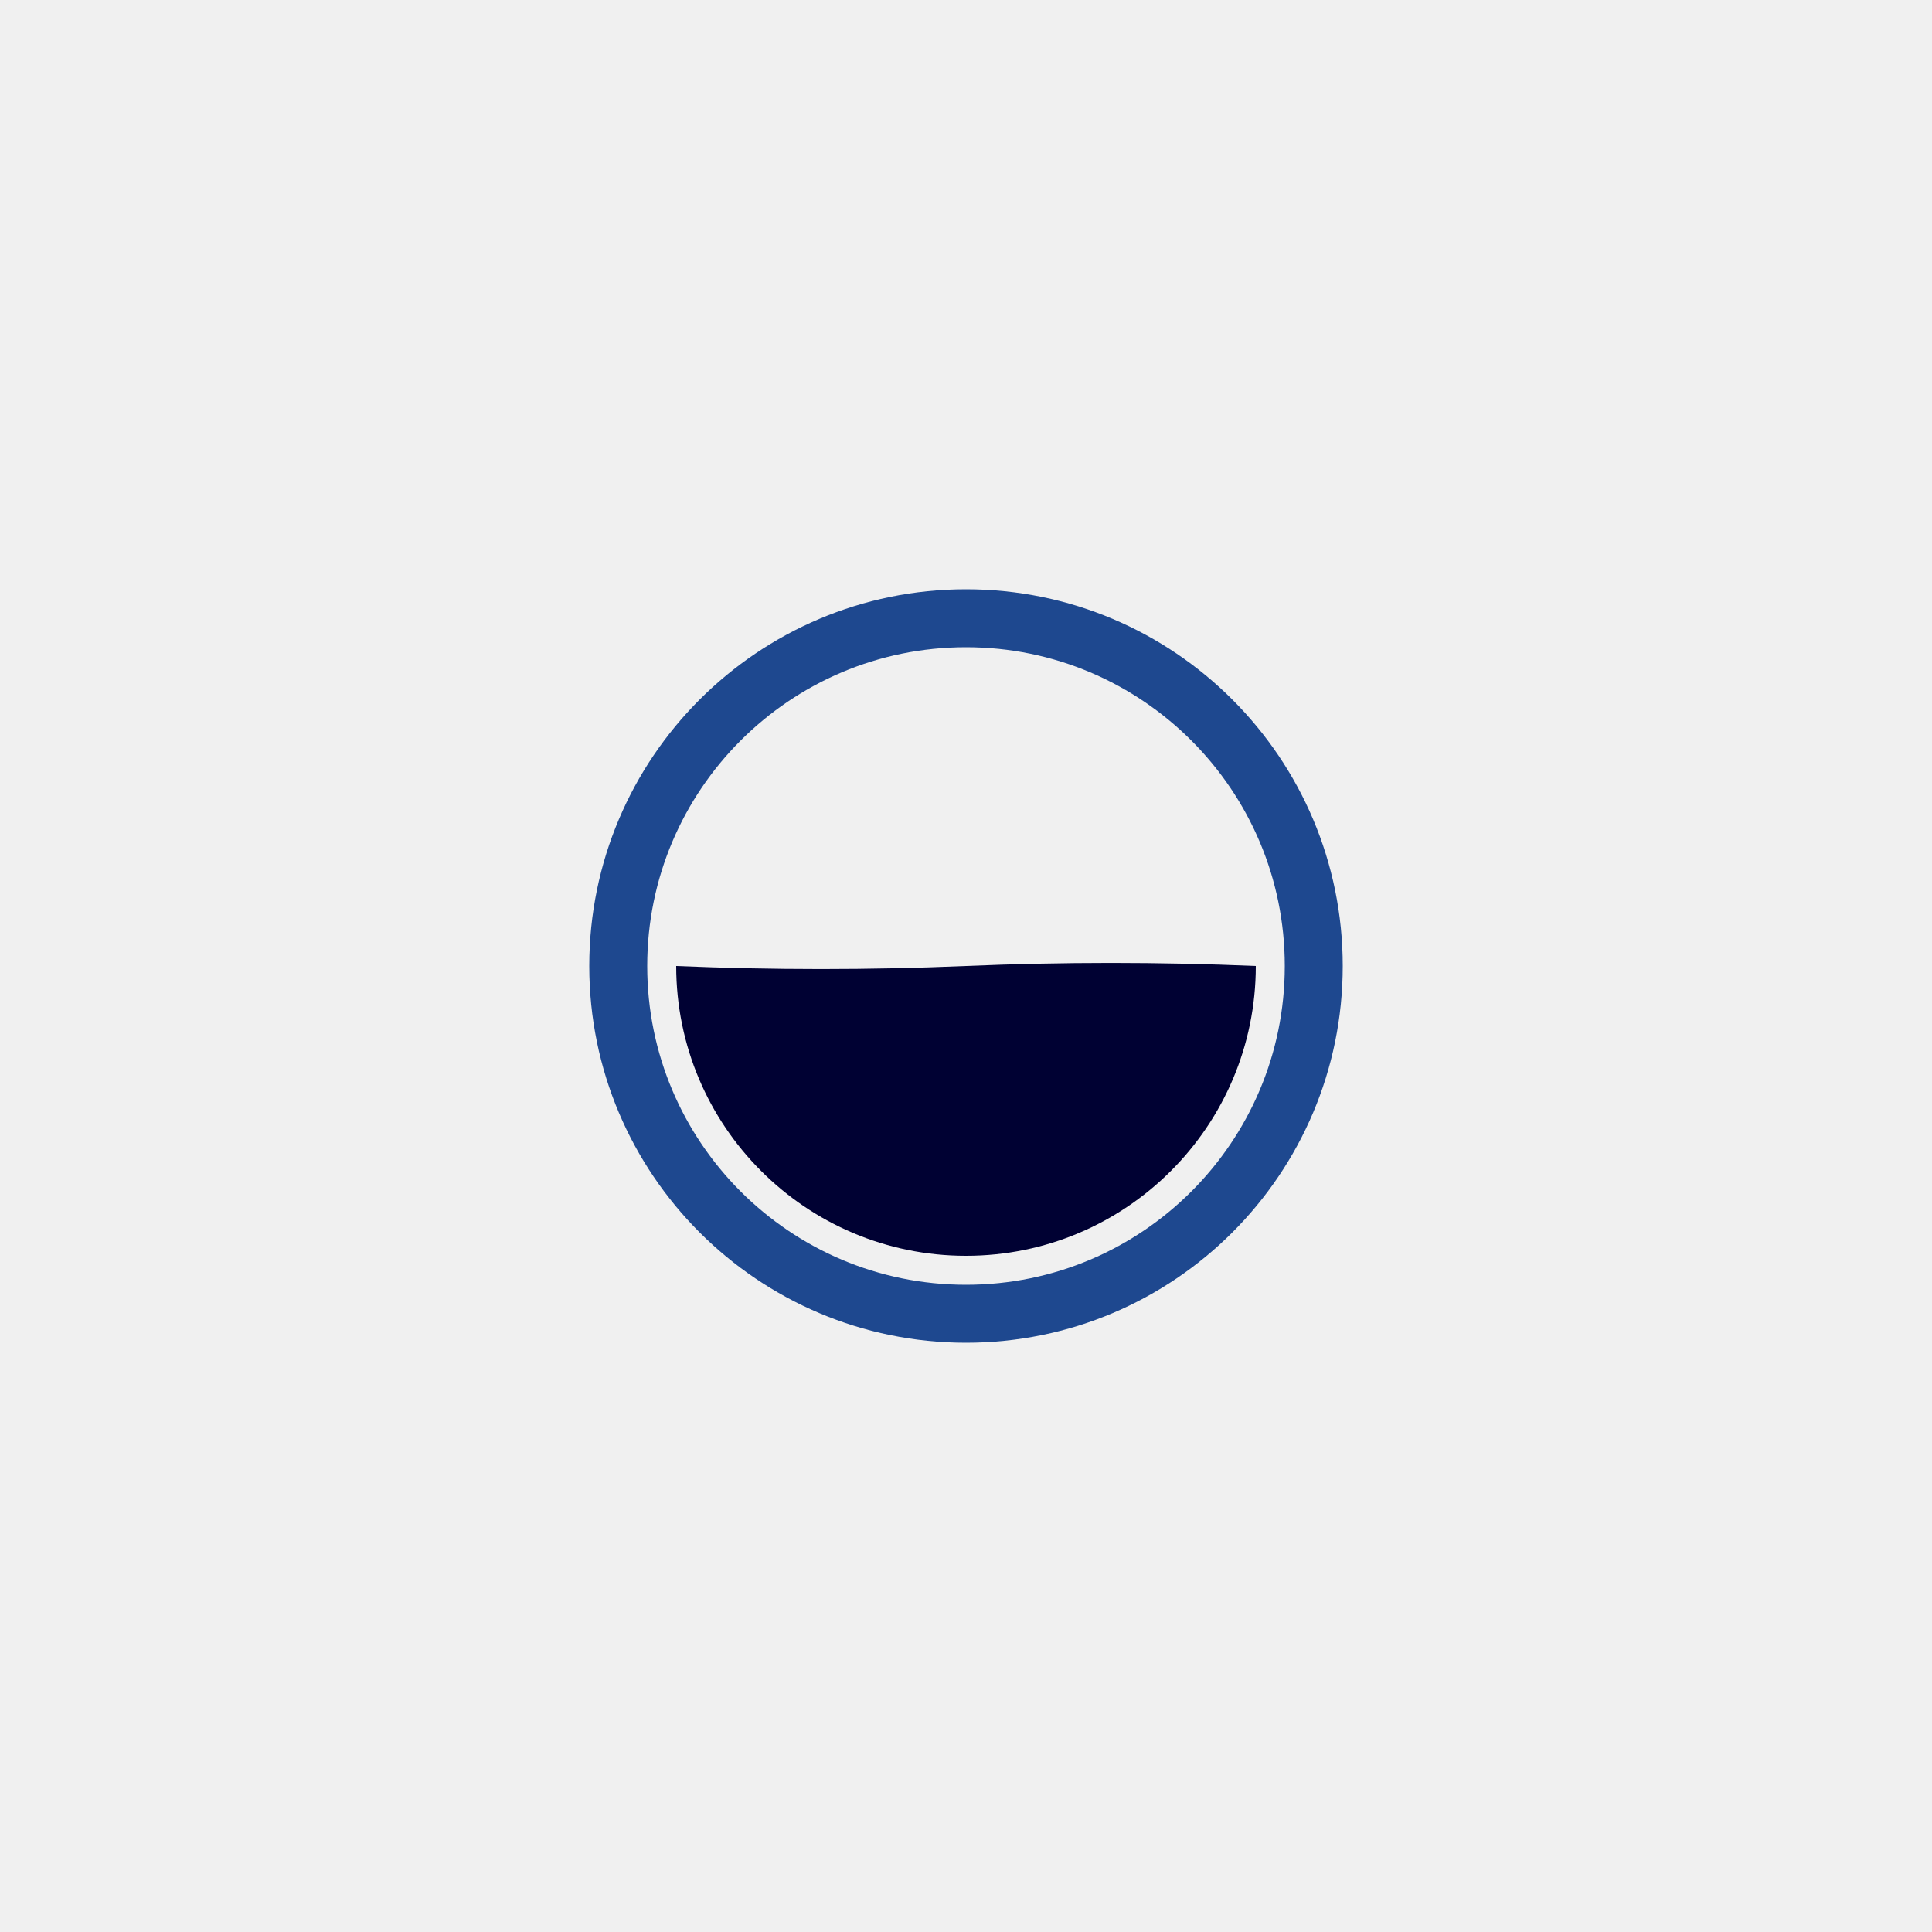
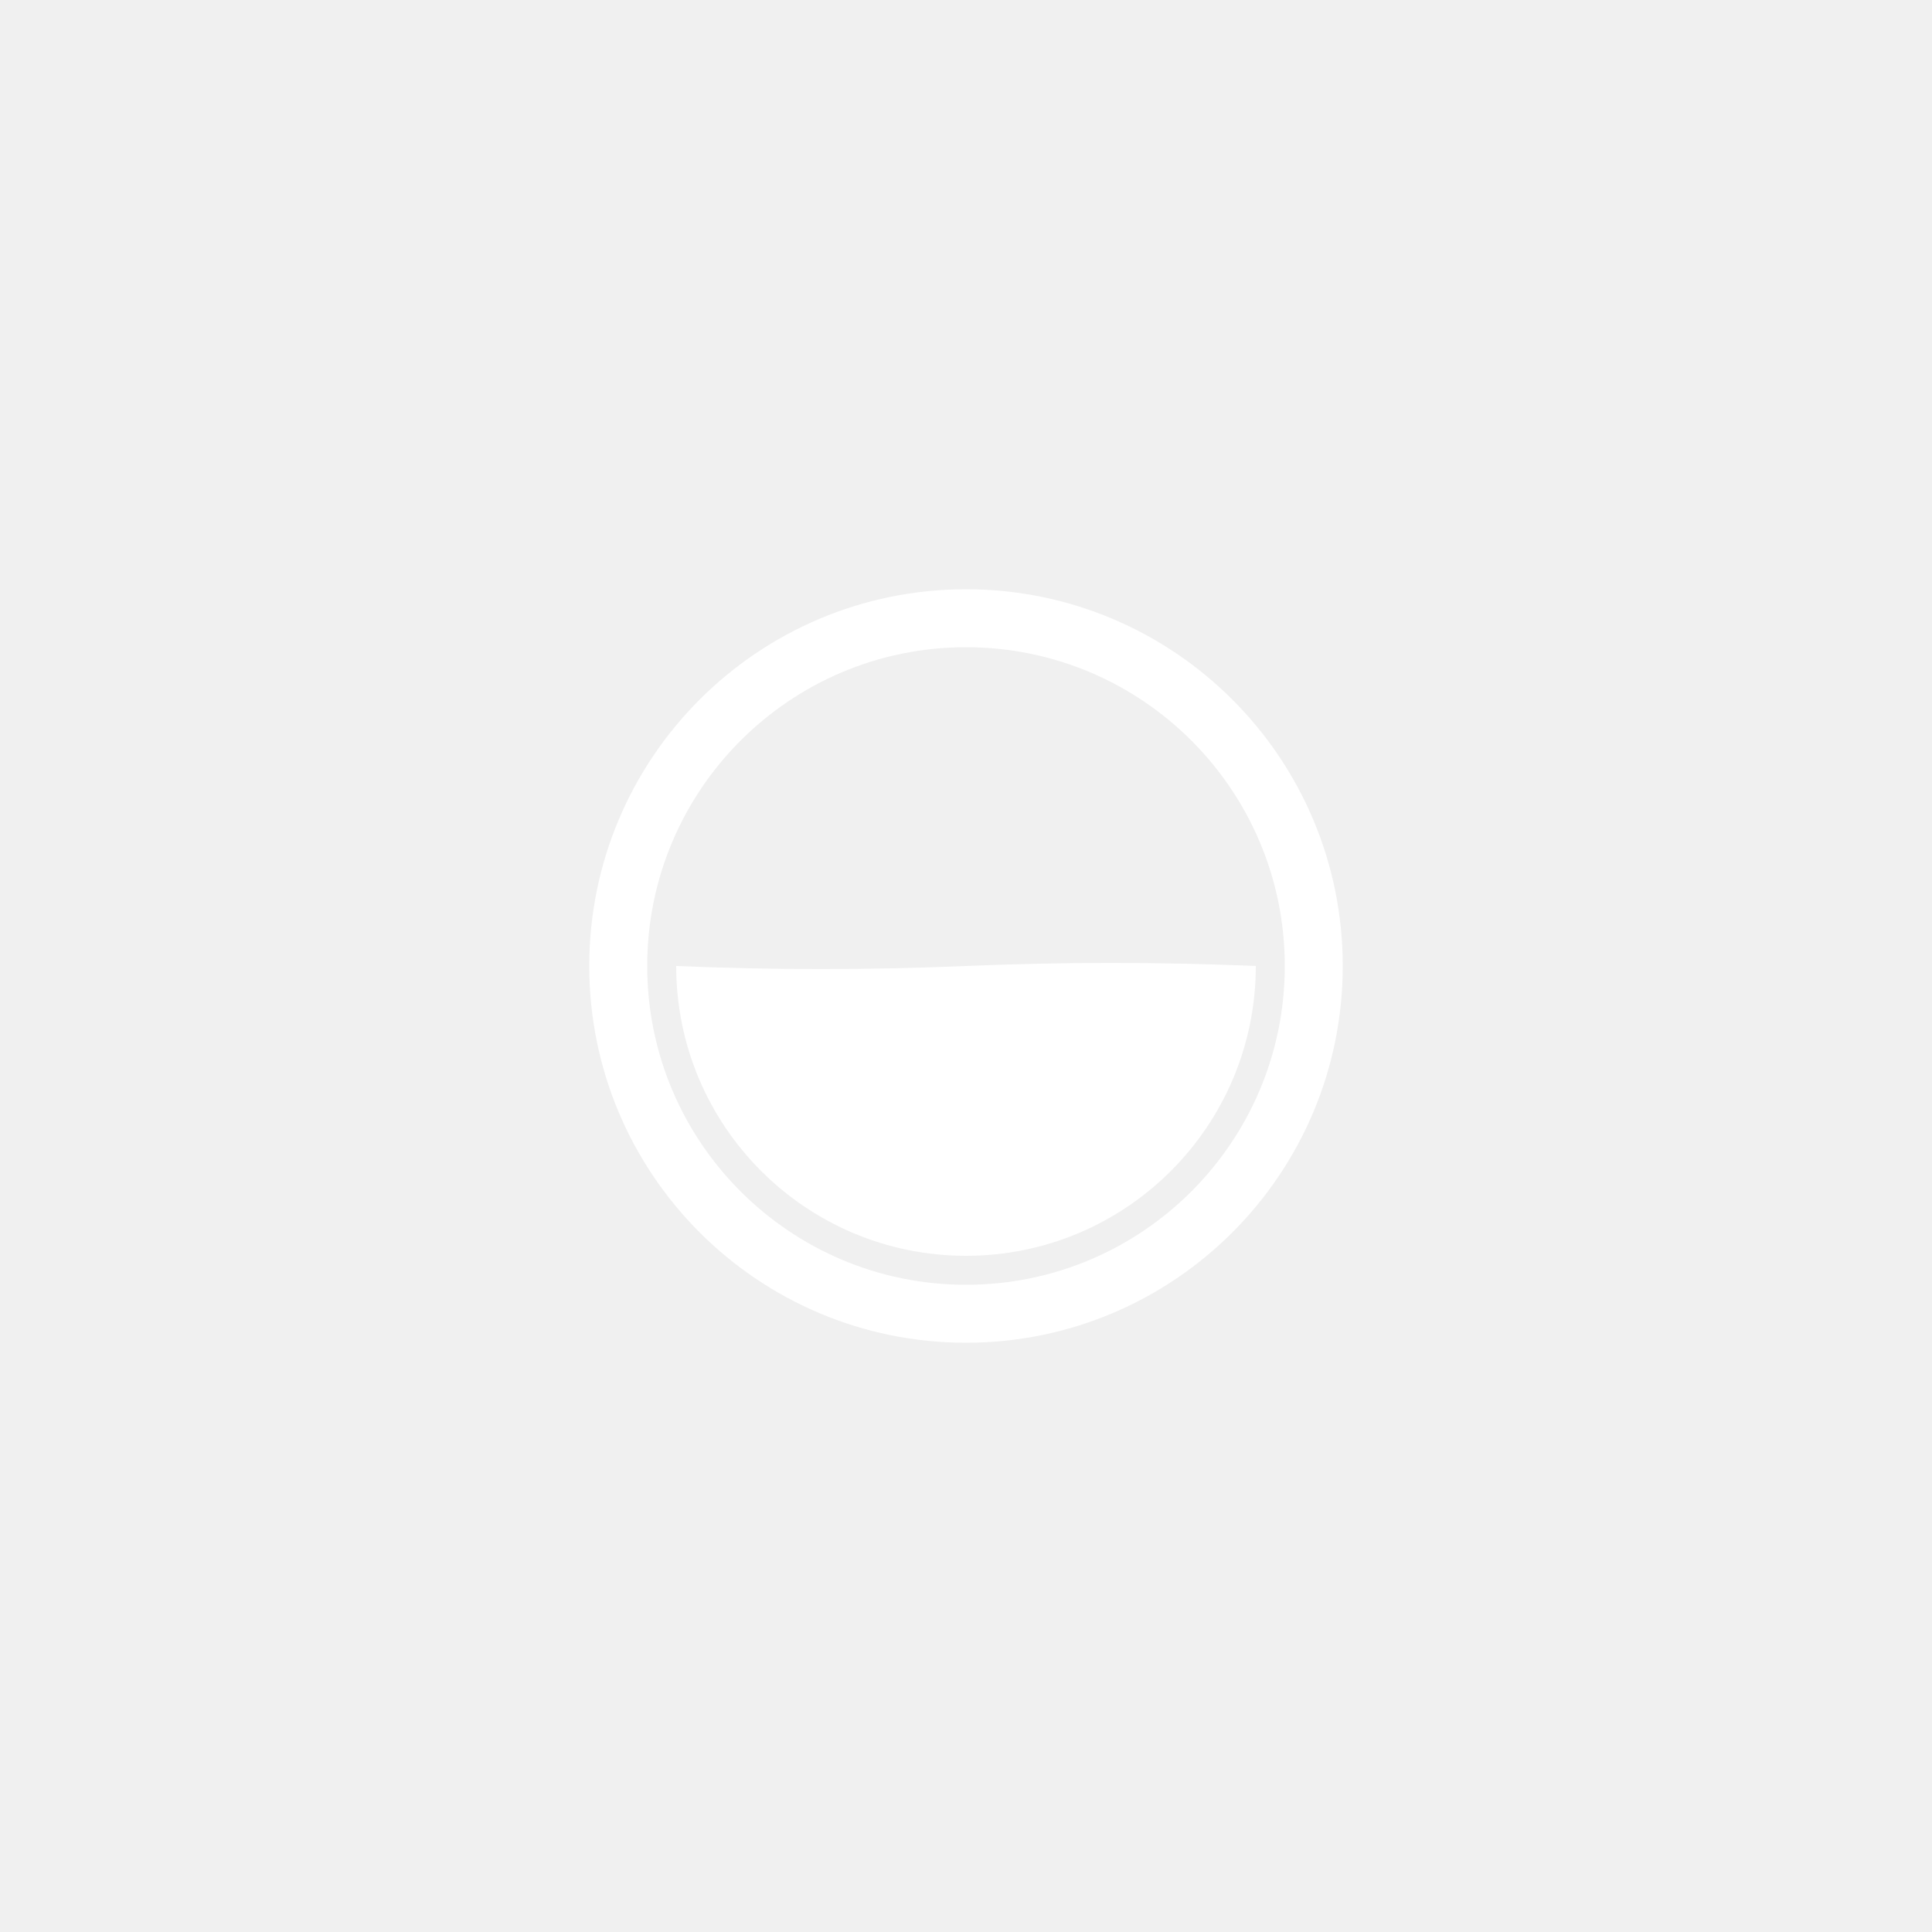
<svg xmlns="http://www.w3.org/2000/svg" style="margin: auto; display: block;" width="231px" height="231px" viewBox="0 0 100 100" preserveAspectRatio="xMidYMid">
-   <circle cx="50" cy="50" r="18" stroke="#1e488f" stroke-width="3" fill="none" />
-   <path d="M 35 50 Q 42.5 50.317 50 50 Q 57.5 49.683 65 50 A 15 15 0 0 1 35 50" fill="#000133">
+   <circle cx="50" cy="50" r="18" stroke="#fff" stroke-width="3" fill="none" />
+   <path d="M 35 50 Q 42.5 50.317 50 50 Q 57.5 49.683 65 50 A 15 15 0 0 1 35 50" fill="#fff">
    <animate attributeName="d" repeatCount="indefinite" dur="0.69s" calcMode="spline" keyTimes="0;0.5;1" values="M35 50 Q42.5 45 50 50 Q57.5 55 65 50 A15 15 0 0 1 35 50;M35 50 Q42.5 55 50 50 Q57.5 45 65 50 A15 15 0 0 1 35 50;M35 50 Q42.5 45 50 50 Q57.5 55 65 50 A15 15 0 0 1 35 50" keySplines="0.5 0 0.5 1;0.5 0 0.5 1" />
  </path>
</svg>
